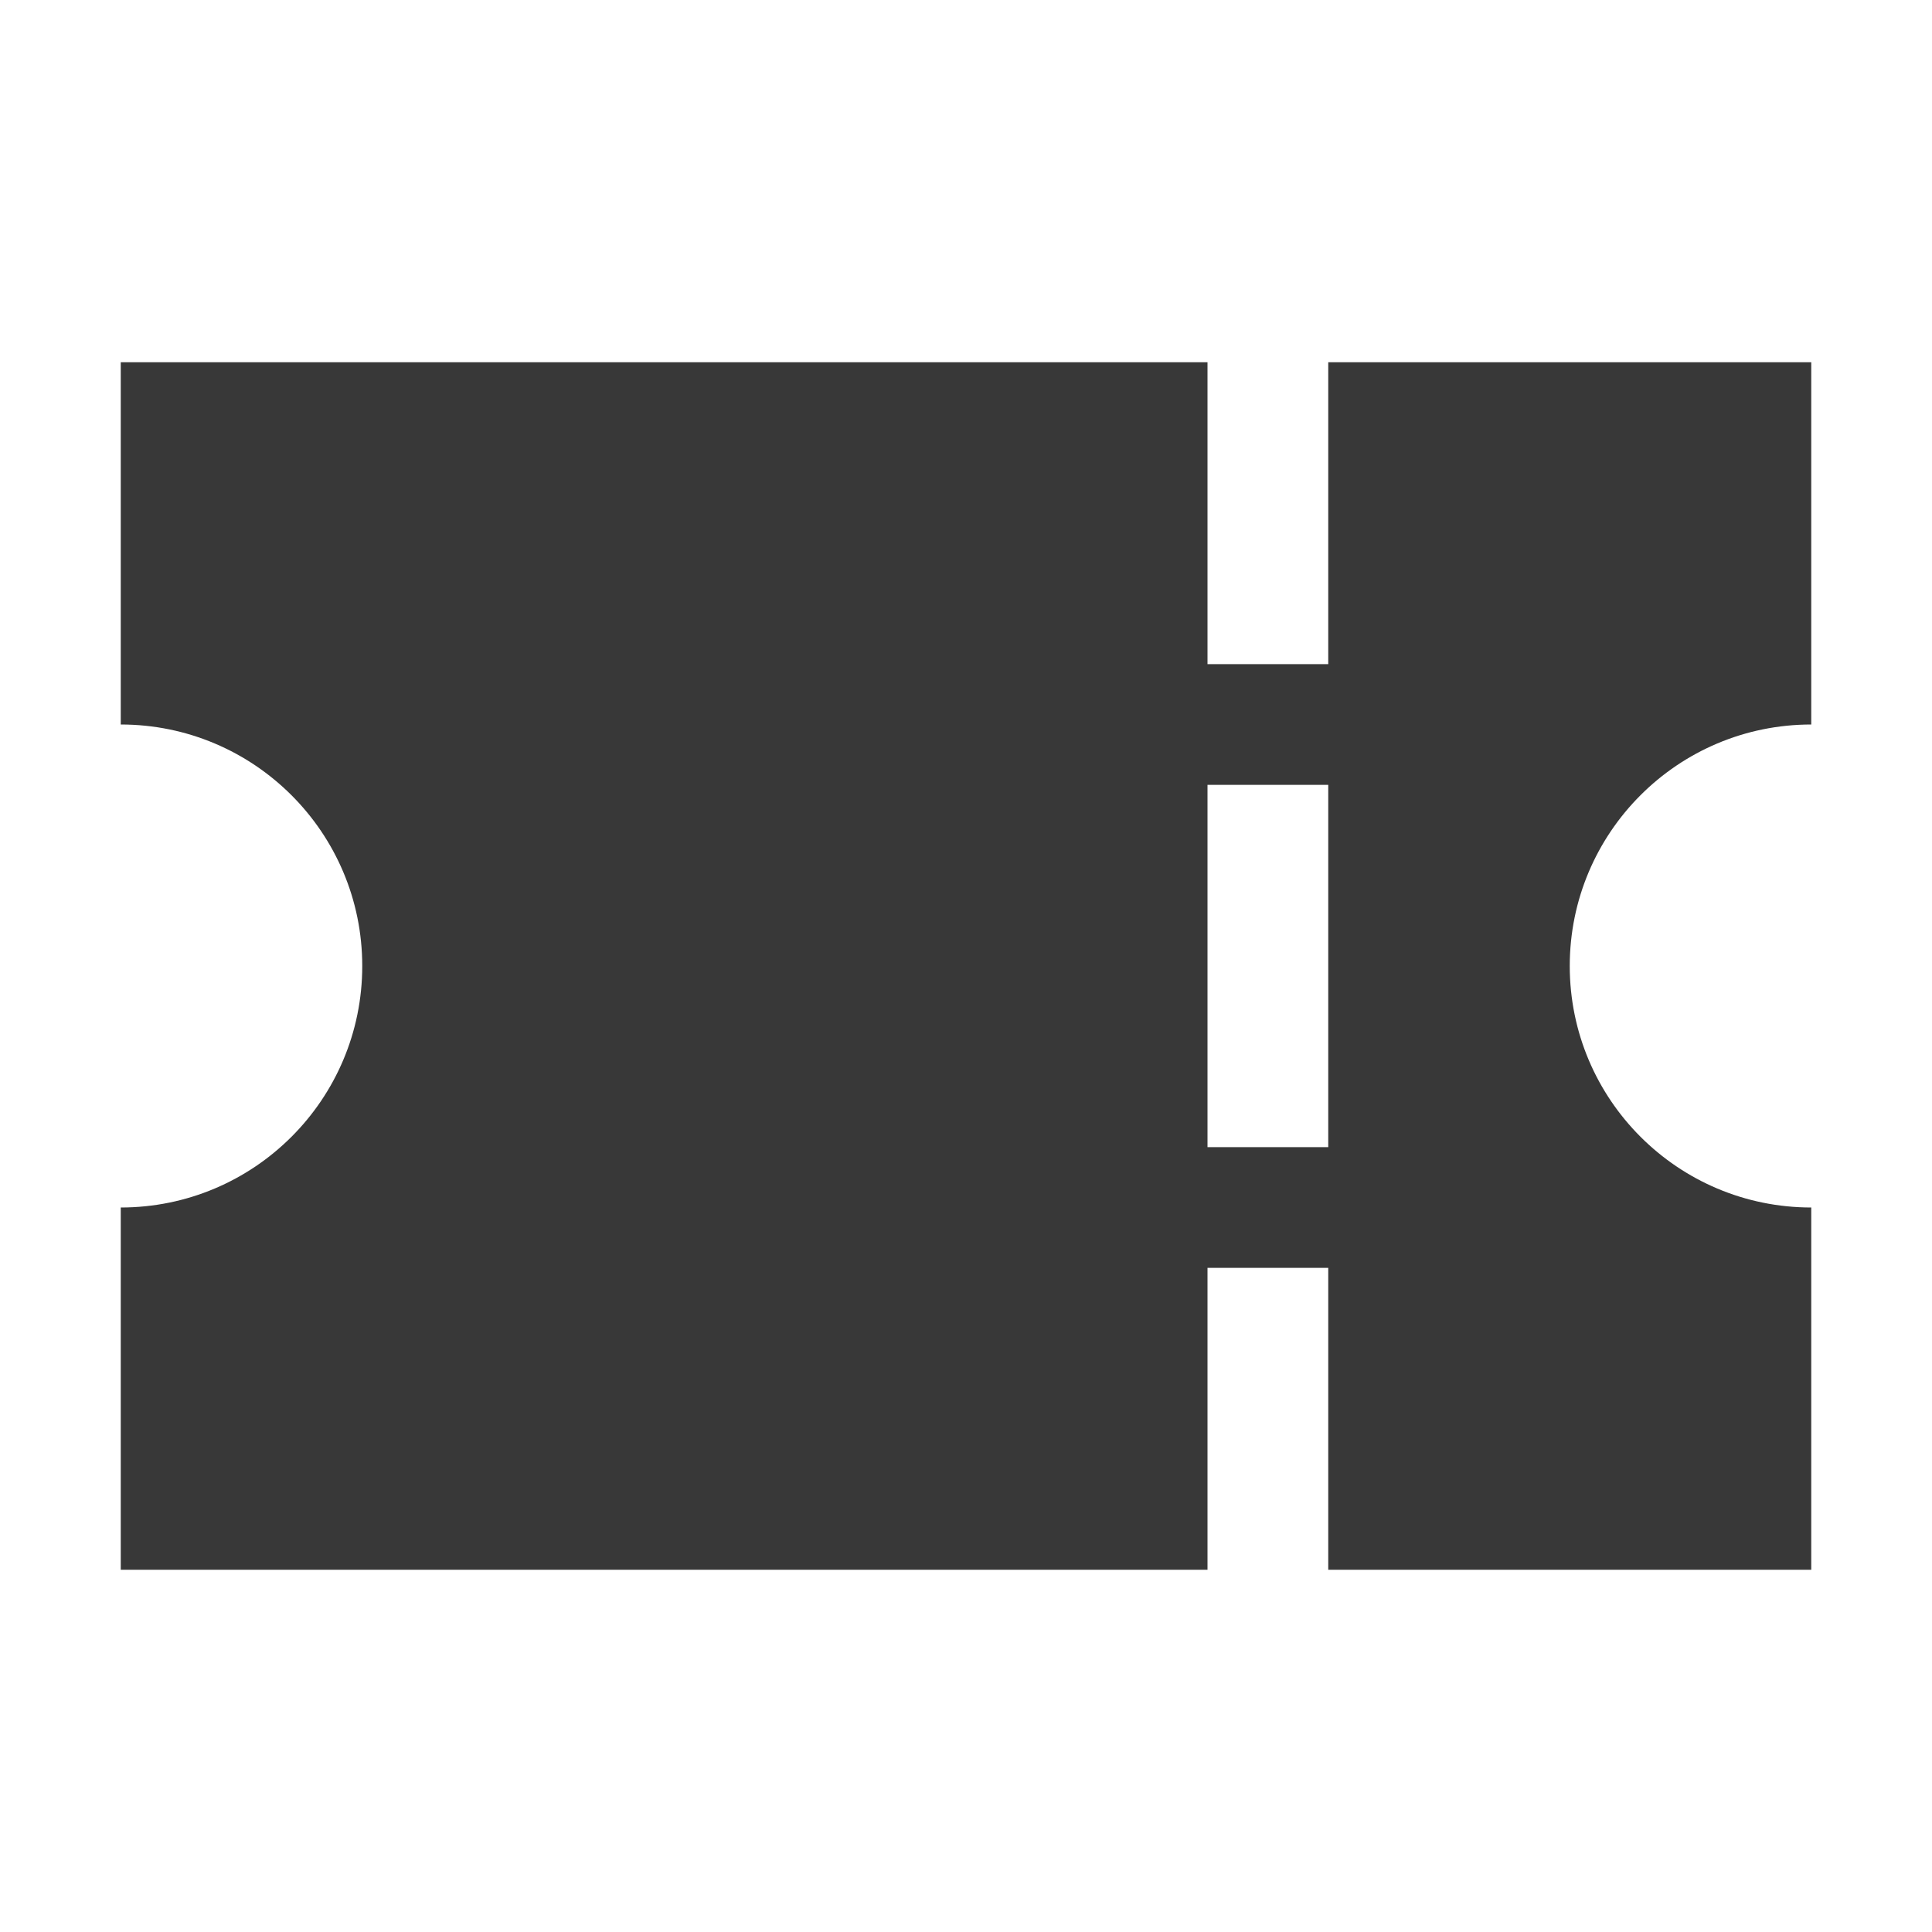
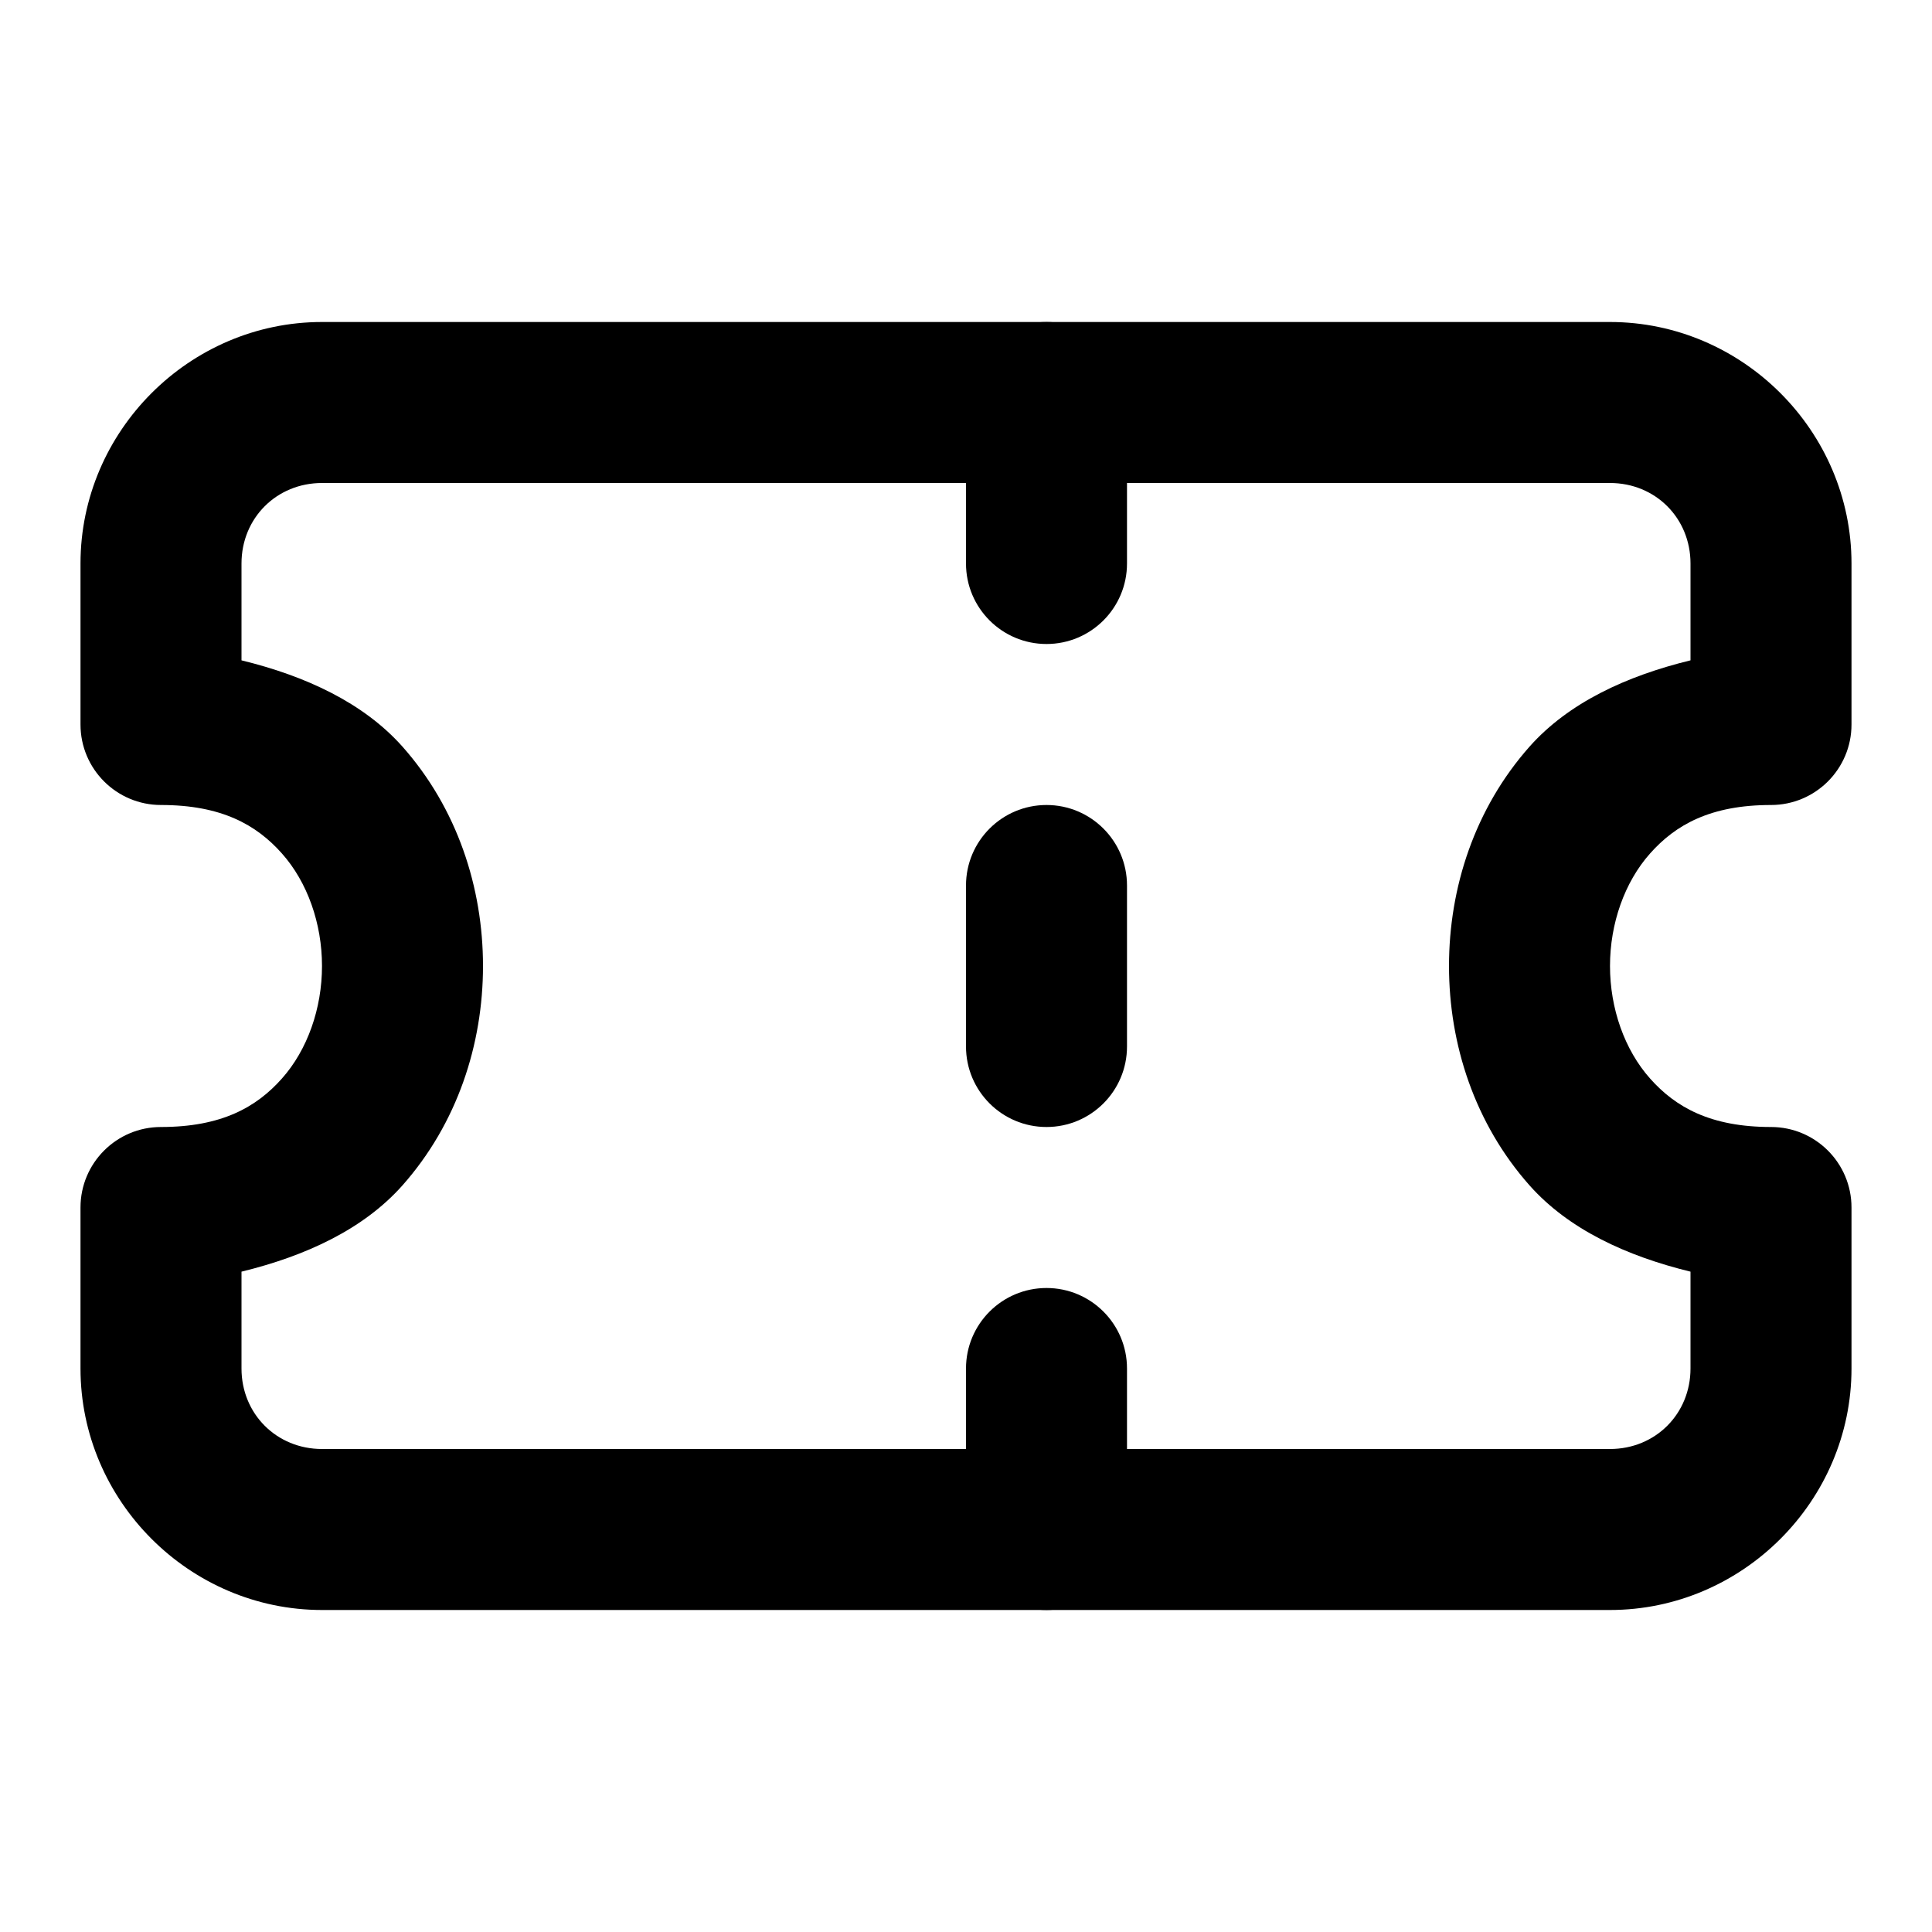
- <svg xmlns="http://www.w3.org/2000/svg" class="icon" viewBox="0 0 1024 1024" version="1.1" p-id="5457" width="1024" height="1024">
-   <path d="M640 832H64v-192a128 128 0 1 0 0-256V192h576v160h64V192h256v192a128 128 0 0 0 0 256v192h-256v-160h-64V832z m0-416v192h64v-192h-64z" fill="#383838" p-id="5458" />
+ <svg xmlns="http://www.w3.org/2000/svg" viewBox="0 0 1024 1024" version="1.1" width="200" height="200" t="1775110619700" class="icon" p-id="47150415">
+   <path d="M170.667 170.667C100.48 170.667 42.667 228.48 42.667 298.667v85.333a42.667 42.667 0 0 0 42.667 42.667c32 0 50.56 10.453 64.085 25.685 13.525 15.189 21.248 37.12 21.248 59.648 0 22.528-7.723 44.459-21.248 59.648C135.893 586.88 117.333 597.333 85.333 597.333a42.667 42.667 0 0 0-42.667 42.667v85.333c0 70.187 57.813 128 128 128h682.667c70.187 0 128-57.813 128-128v-85.333a42.667 42.667 0 0 0-42.667-42.667c-32 0-50.56-10.453-64.085-25.685-13.525-15.189-21.248-37.12-21.248-59.648 0-22.528 7.723-44.459 21.248-59.648 13.525-15.232 32.085-25.685 64.085-25.685a42.667 42.667 0 0 0 42.667-42.667V298.667c0-70.187-57.813-128-128-128z m0 85.333h682.667c24.064 0 42.667 18.603 42.667 42.667v51.328c-33.963 8.277-64.597 22.443-85.248 45.653C781.611 428.501 768 470.528 768 512s13.611 83.541 42.752 116.352c20.651 23.211 51.285 37.376 85.248 45.653V725.333c0 24.064-18.603 42.667-42.667 42.667H170.667c-24.064 0-42.667-18.603-42.667-42.667v-51.328c33.963-8.277 64.597-22.443 85.248-45.653C242.389 595.499 256 553.472 256 512s-13.611-83.541-42.752-116.352C192.597 372.48 161.963 358.272 128 349.995V298.667c0-24.064 18.603-42.667 42.667-42.667z" fill="#000000" p-id="47150416" />
+   <path d="M554.667 170.667a42.667 42.667 0 0 0-42.667 42.667v85.333a42.667 42.667 0 0 0 42.667 42.667 42.667 42.667 0 0 0 42.667-42.667V213.333a42.667 42.667 0 0 0-42.667-42.667zM554.667 682.667a42.667 42.667 0 0 0-42.667 42.667v85.333a42.667 42.667 0 0 0 42.667 42.667 42.667 42.667 0 0 0 42.667-42.667v-85.333a42.667 42.667 0 0 0-42.667-42.667zM554.667 426.667a42.667 42.667 0 0 0-42.667 42.667v85.333a42.667 42.667 0 0 0 42.667 42.667 42.667 42.667 0 0 0 42.667-42.667v-85.333a42.667 42.667 0 0 0-42.667-42.667z" fill="#000000" p-id="47150417" />
</svg>
